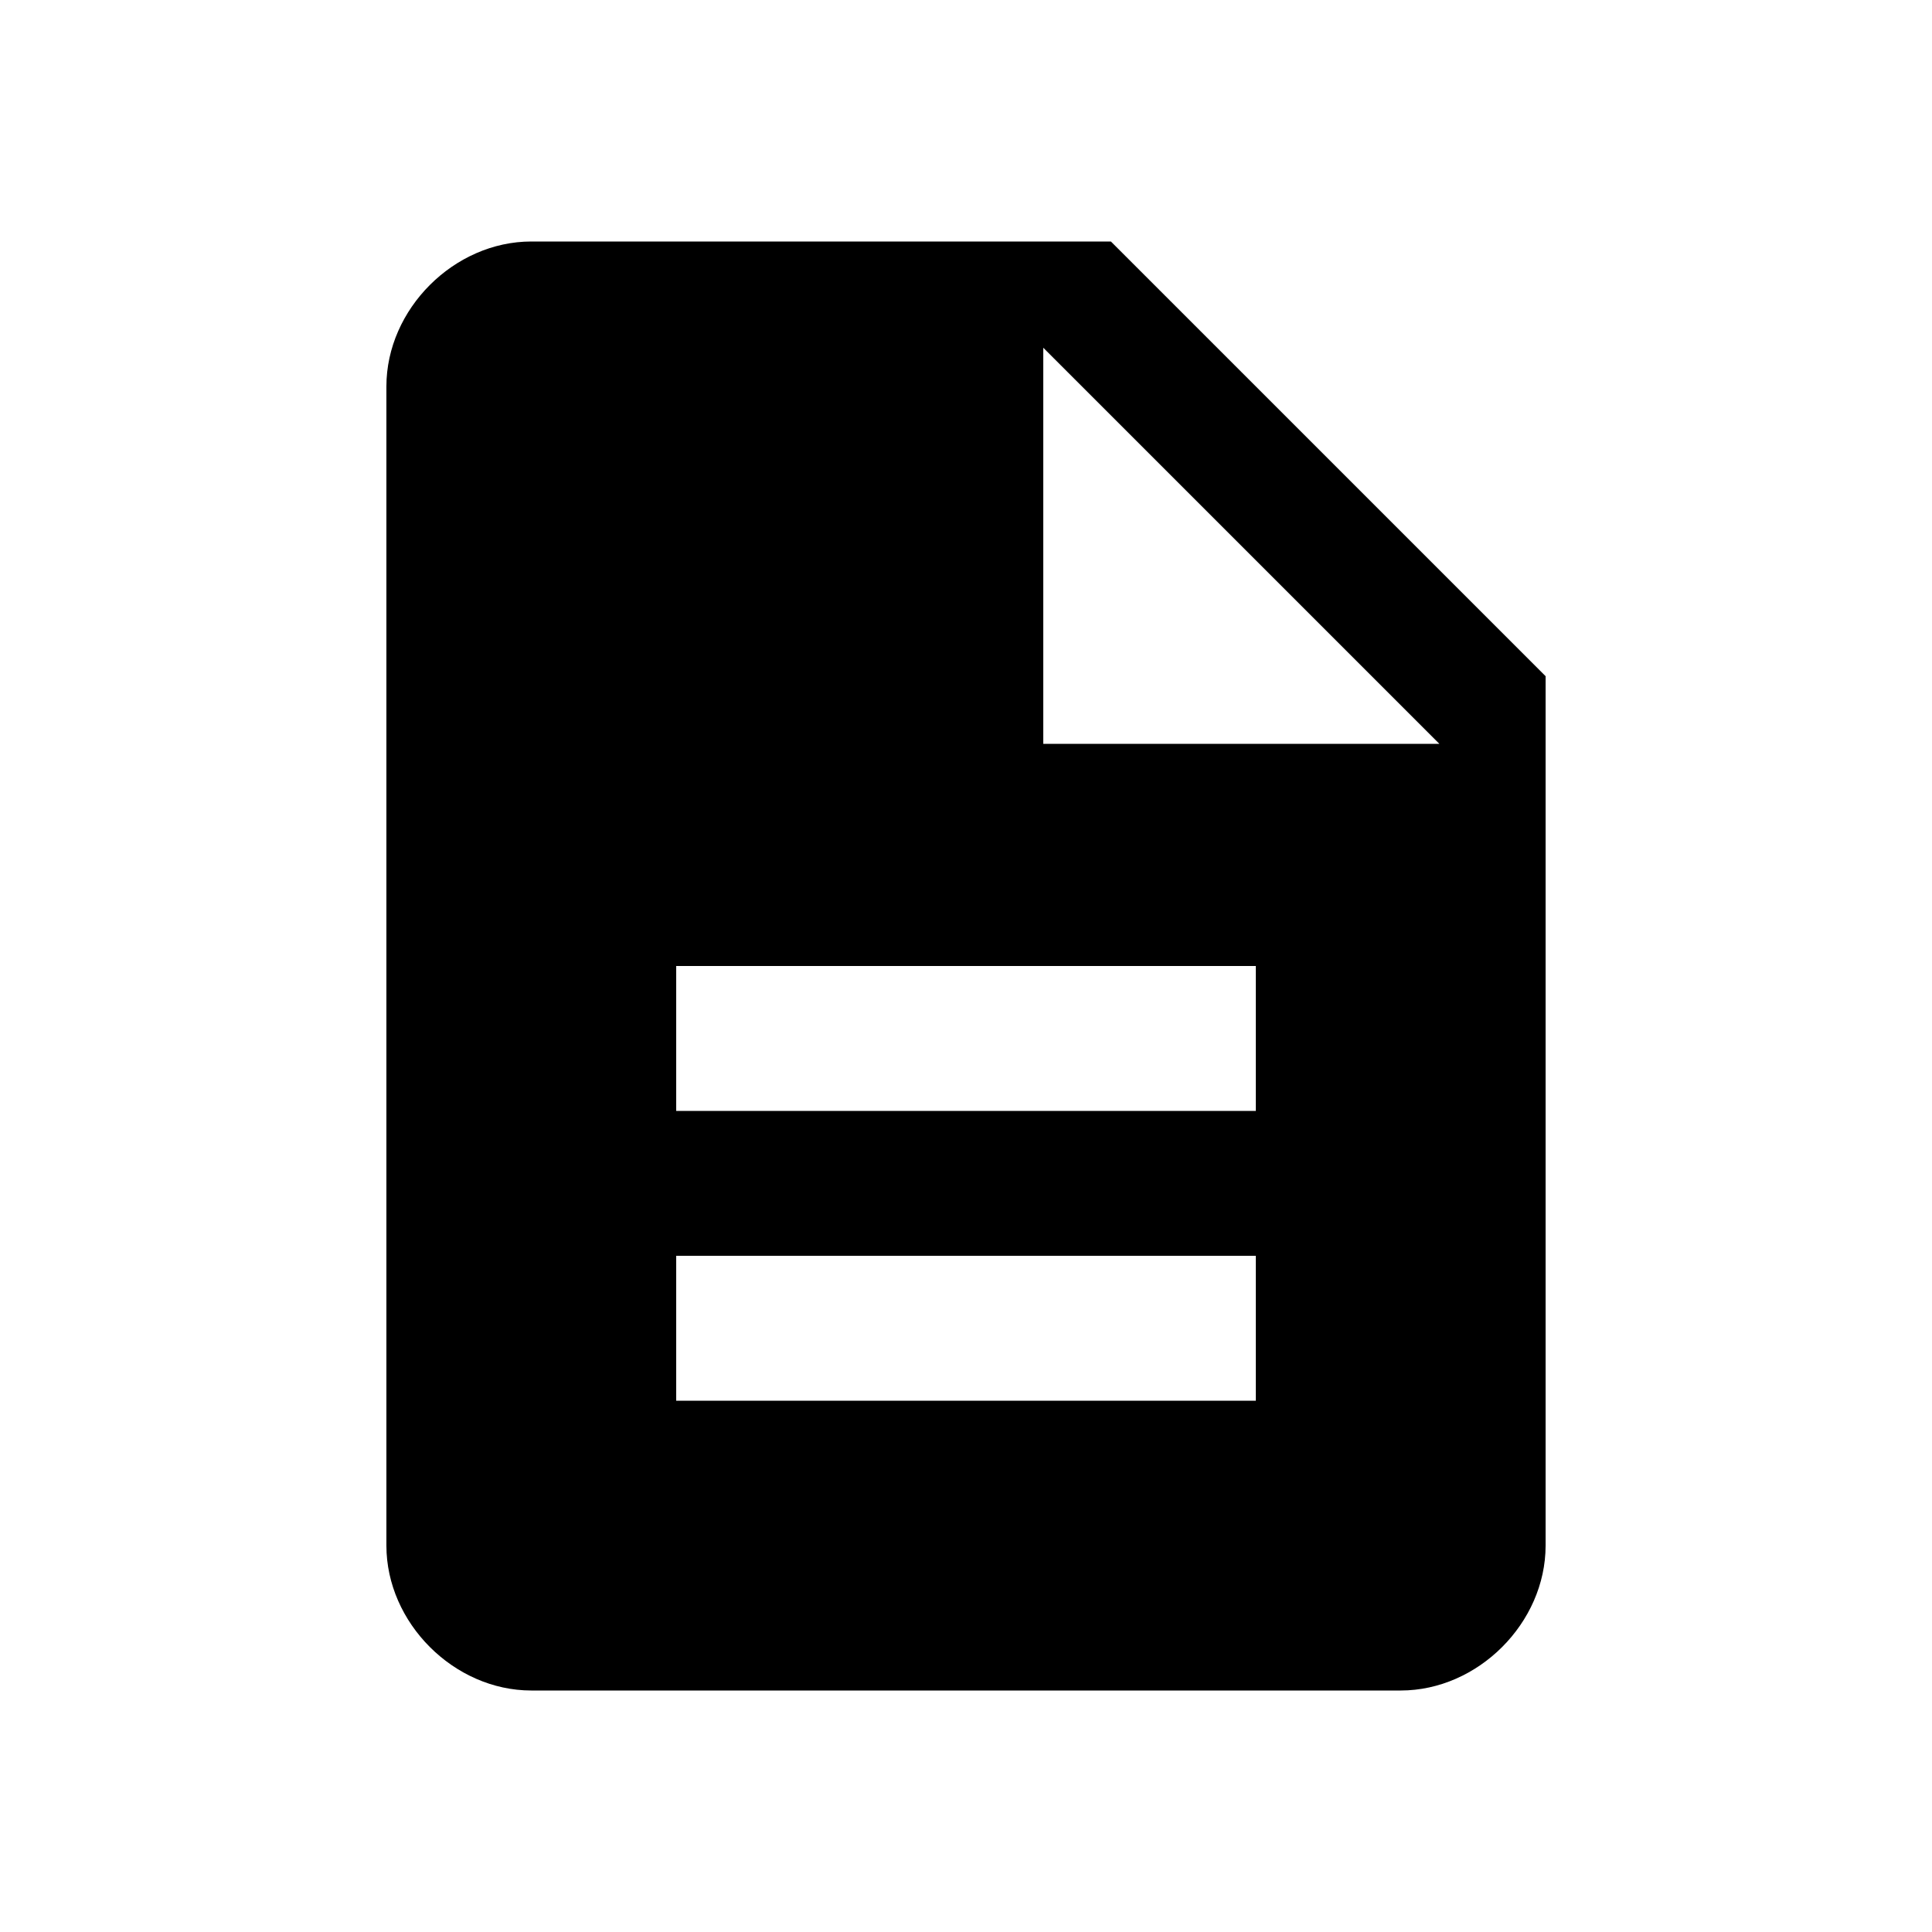
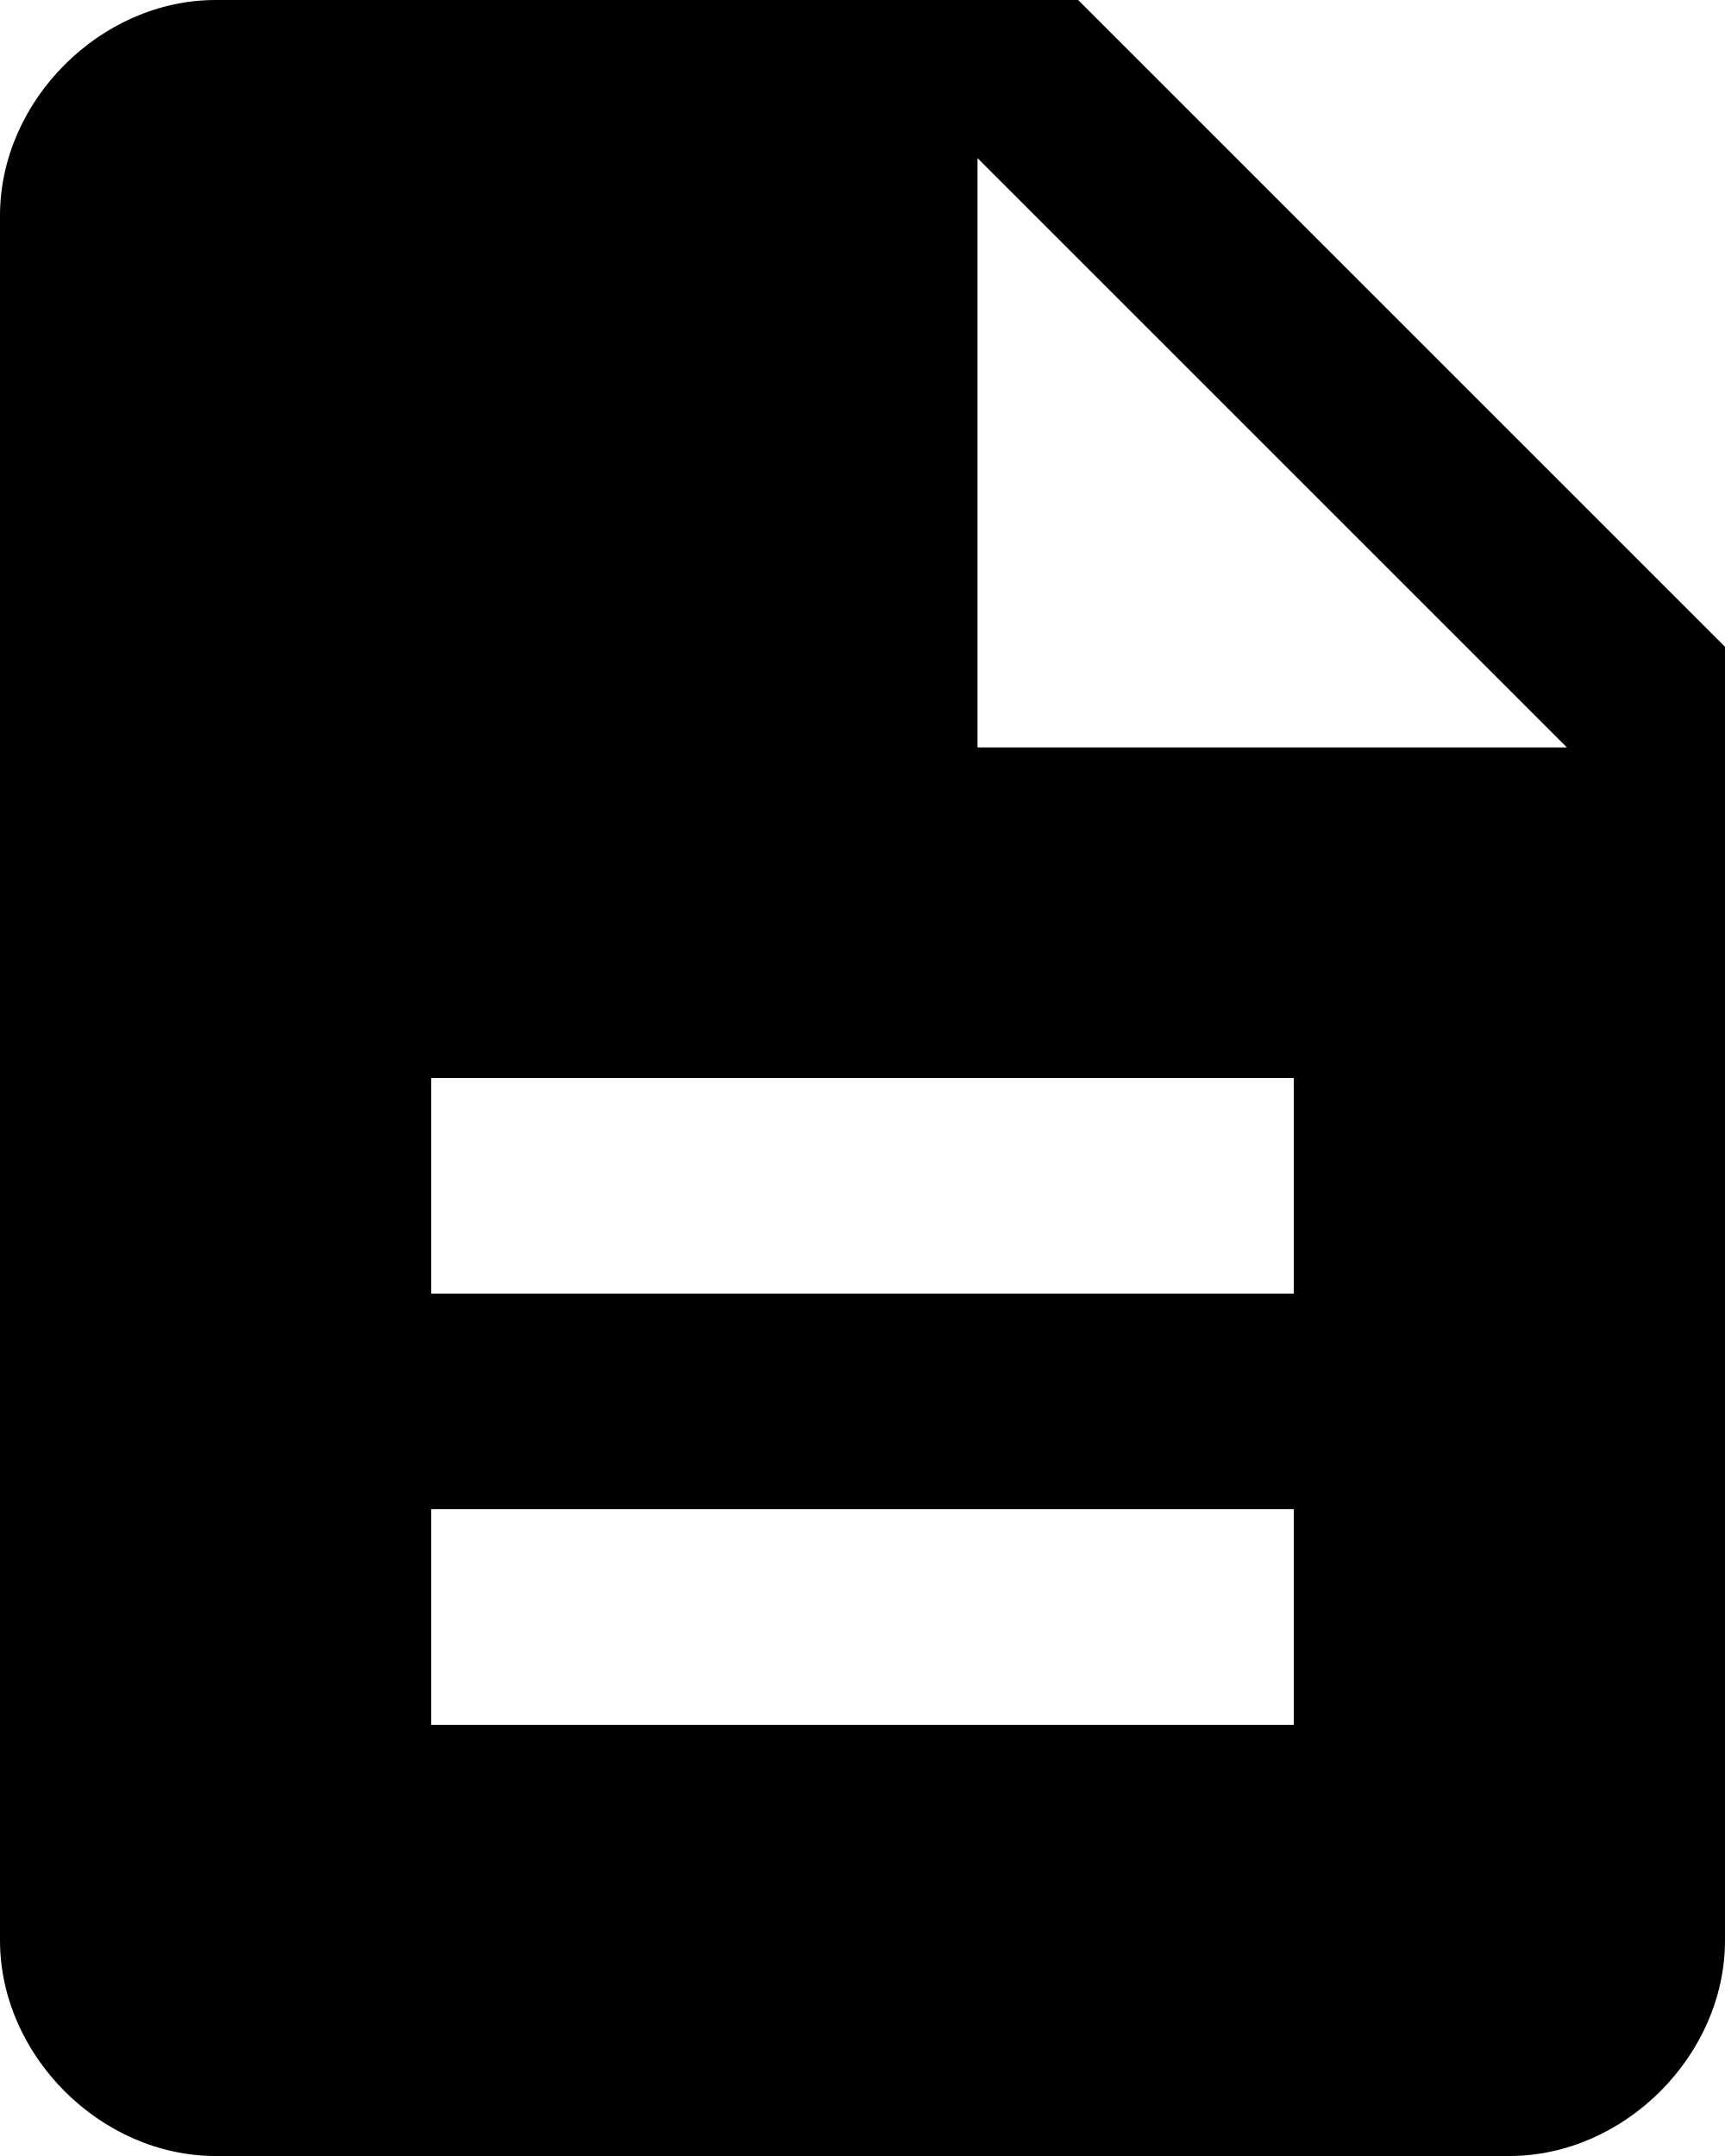
- <svg xmlns="http://www.w3.org/2000/svg" version="1.0" id="Calque_1" x="0px" y="0px" viewBox="0 0 20 20" style="enable-background:new 0 0 20 20;" xml:space="preserve">
-   <path d="M11.5,2.5h-6C4.7,2.5,4,3.2,4,4l0,12c0,0.8,0.7,1.5,1.5,1.5h9c0.8,0,1.5-0.7,1.5-1.5V7L11.5,2.5z M13,14.5H7V13h6V14.5z   M13,11.5H7V10h6V11.5z M10.8,7.8V3.6l4.1,4.1H10.8z" />
+ <svg xmlns="http://www.w3.org/2000/svg" version="1.1" id="Calque_1" x="0px" y="0px" viewBox="0 0 12 15" style="enable-background:new 0 0 12 15;" xml:space="preserve">
+   <path d="M7.5,0h-6C0.7,0,0,0.7,0,1.5v12C0,14.3,0.7,15,1.5,15h9c0.8,0,1.5-0.7,1.5-1.5v-9L7.5,0z M9,12H3v-1.5h6V12z M9,9H3V7.5h6V9  z M6.8,5.3V1.1l4.1,4.1H6.8V5.3z" />
</svg>
